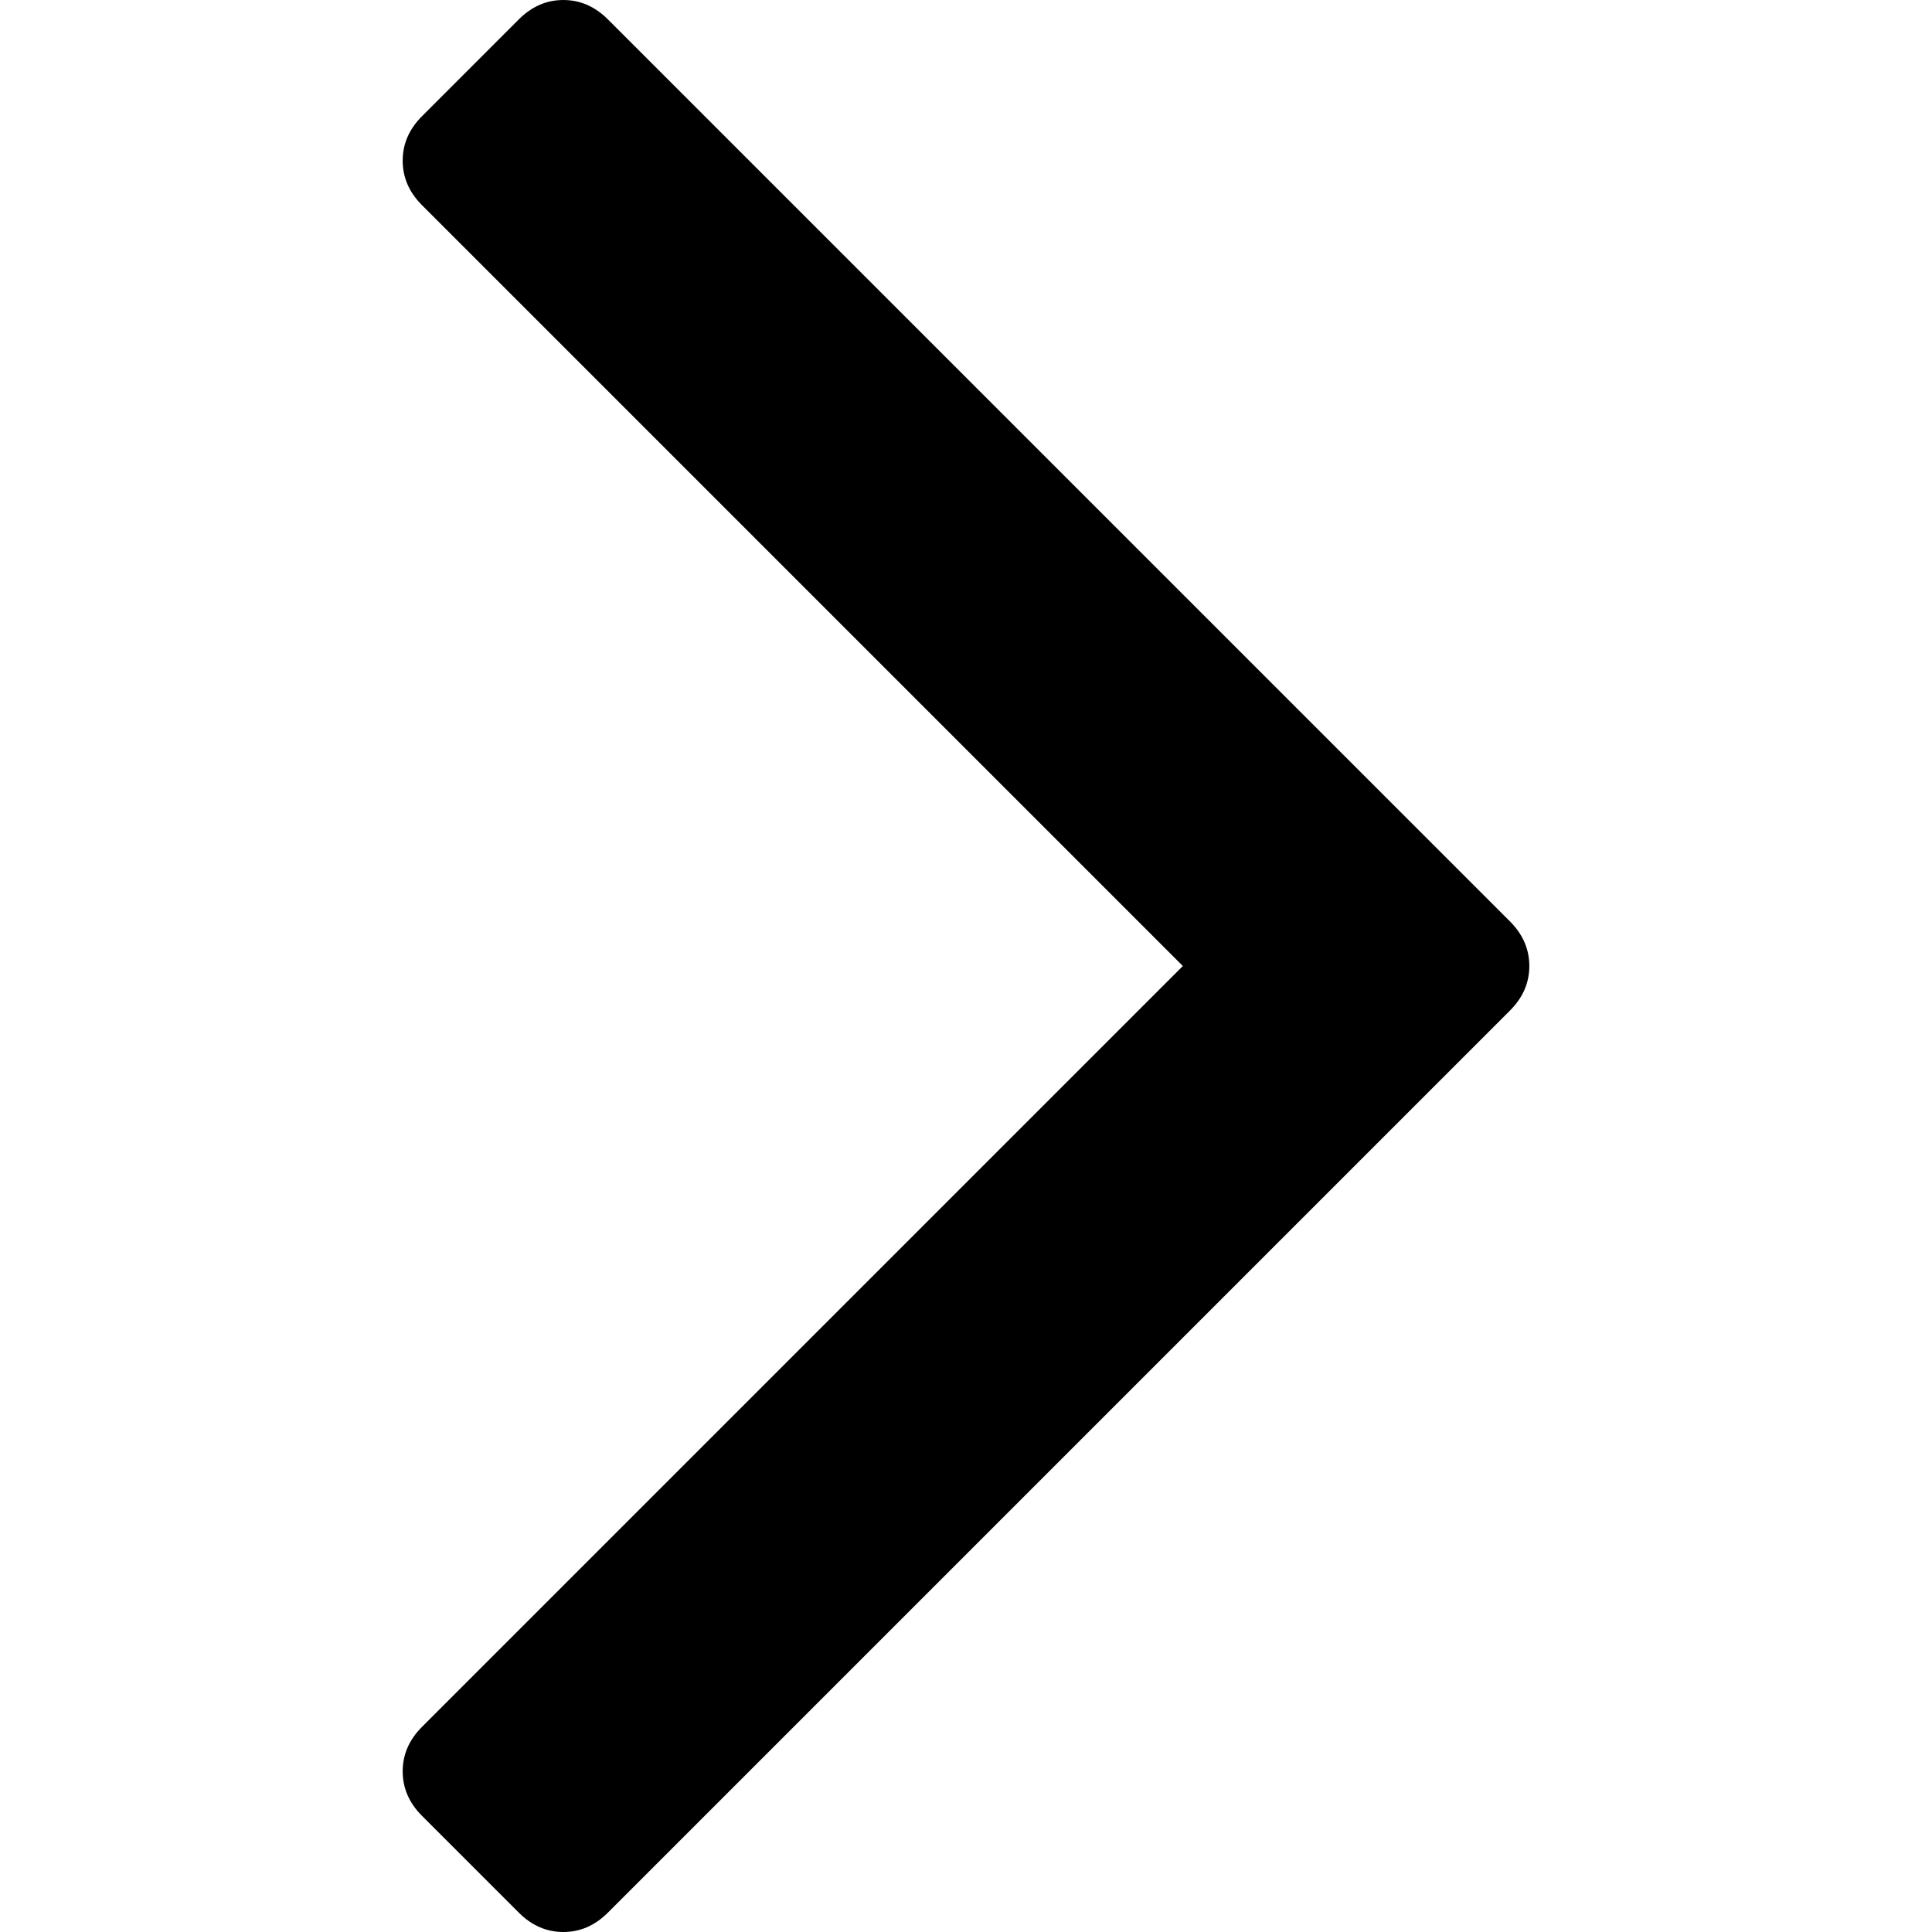
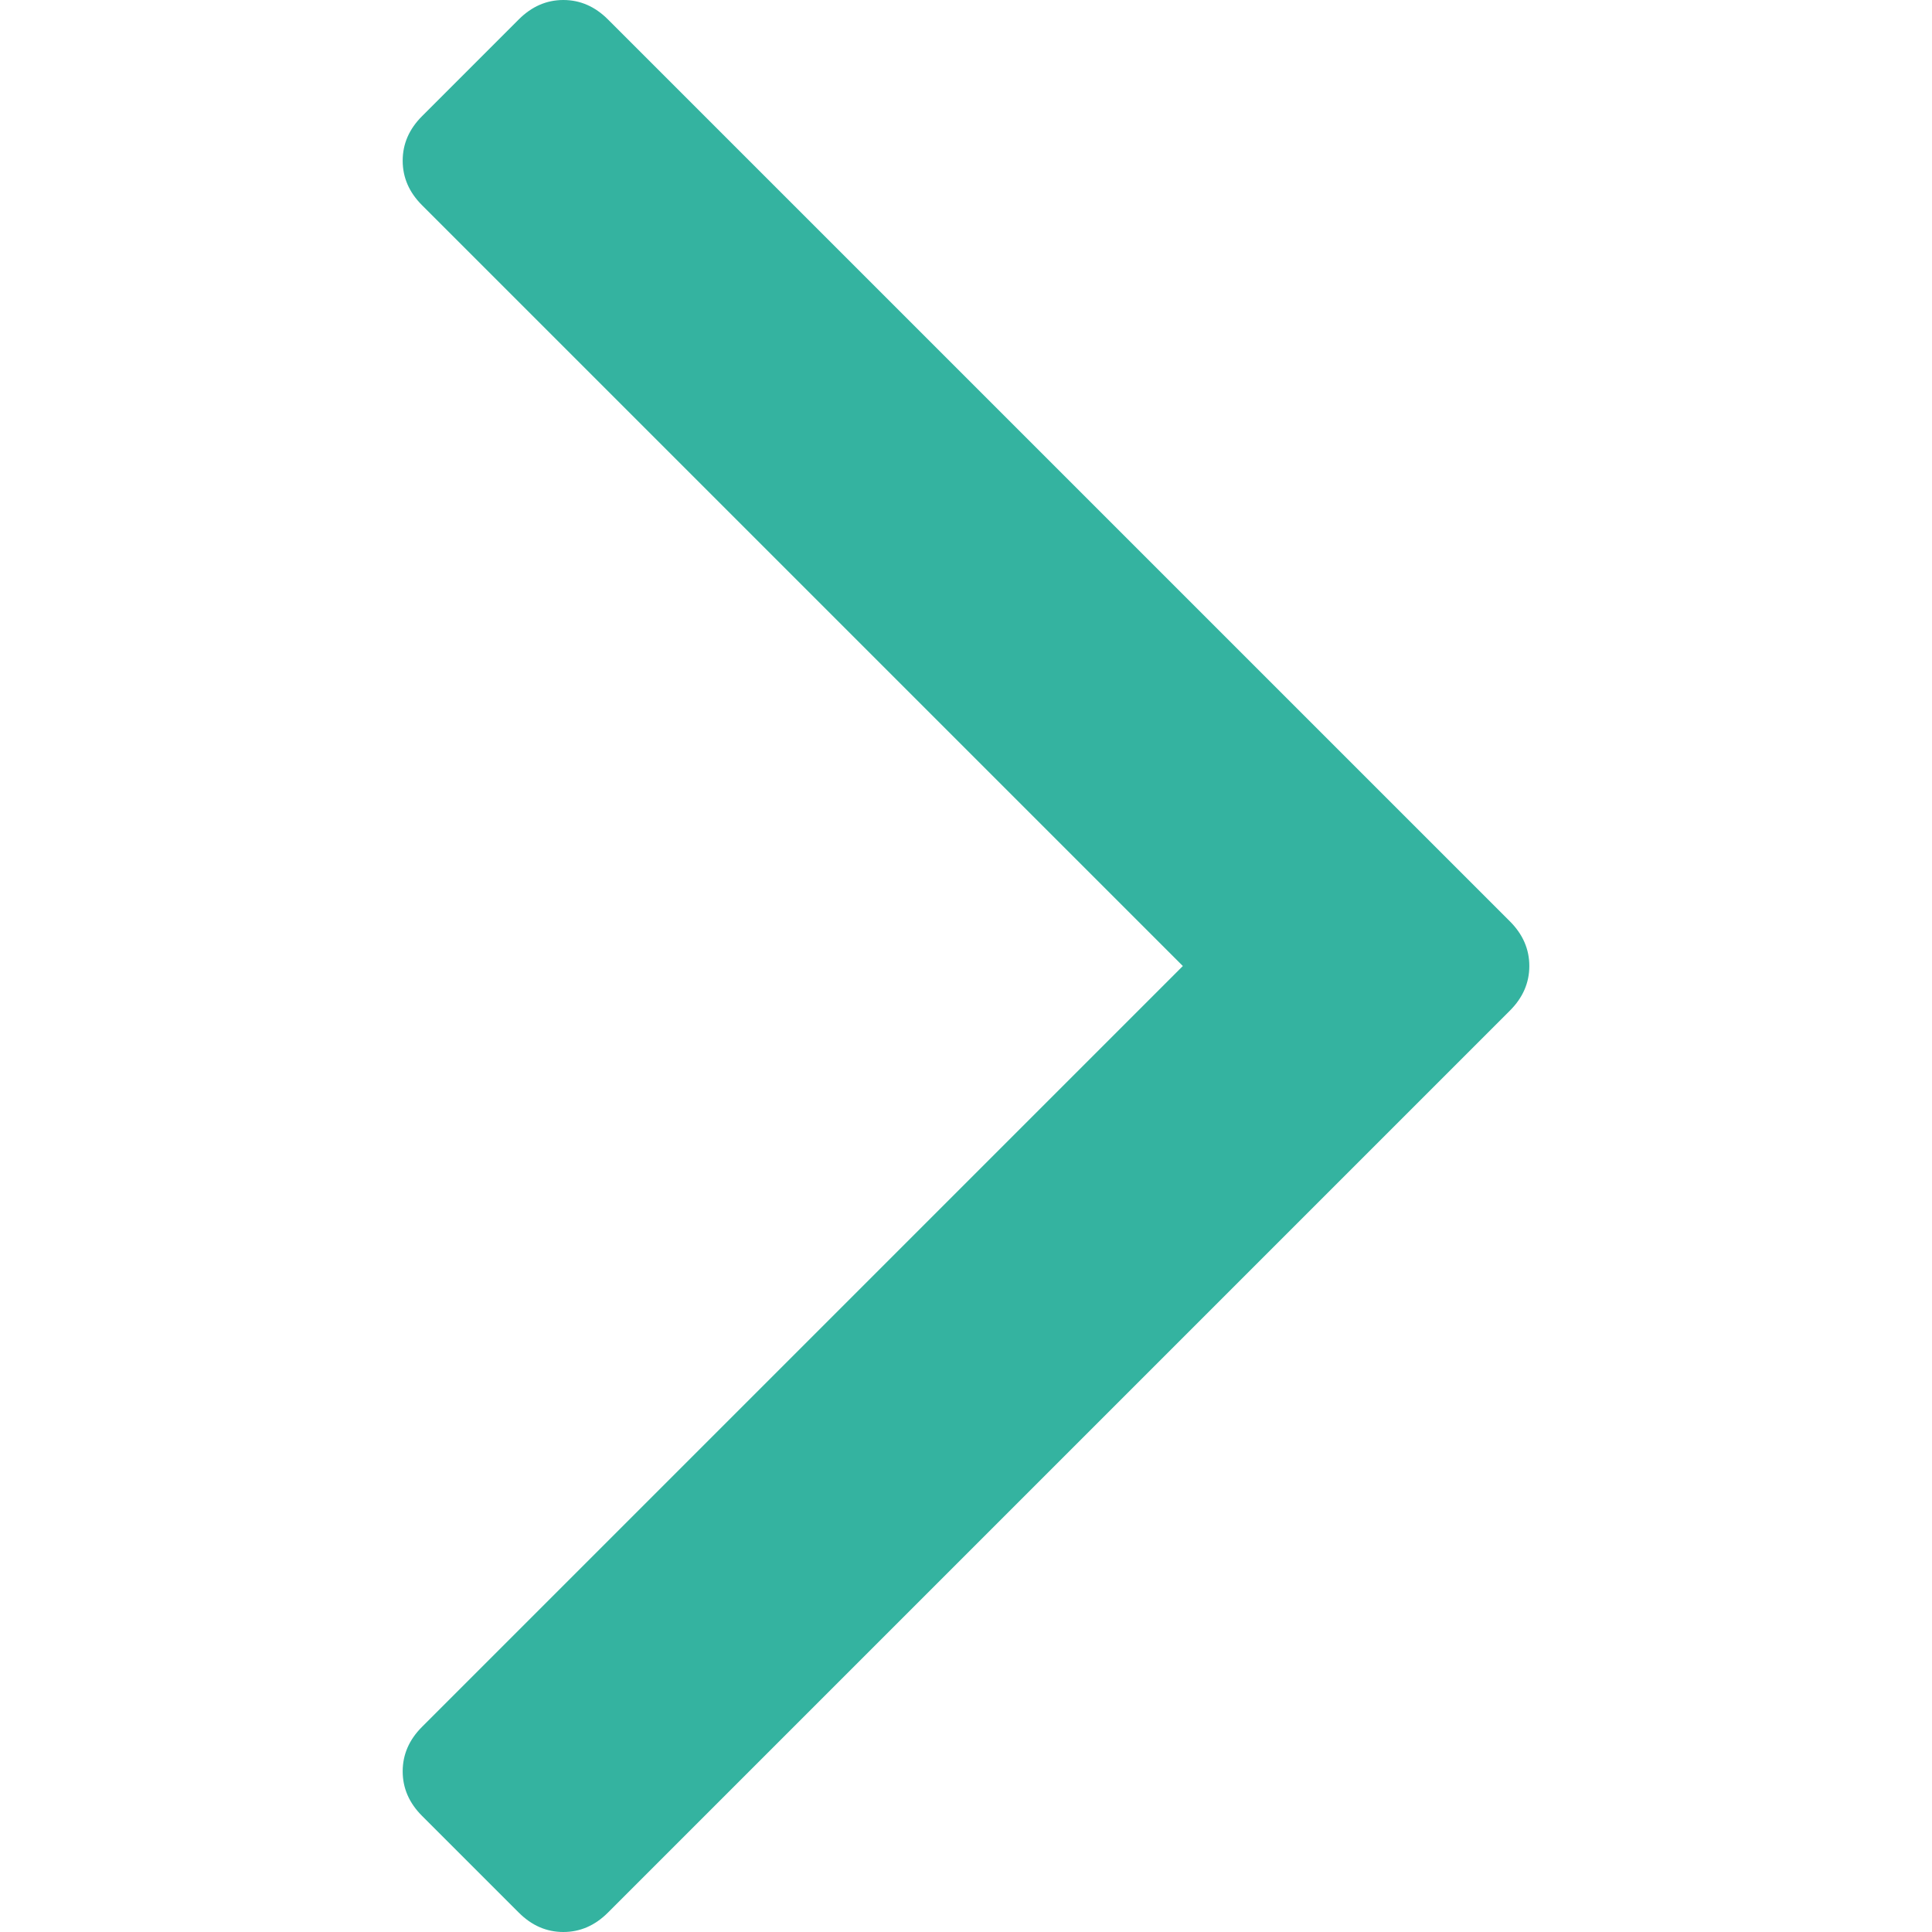
<svg xmlns="http://www.w3.org/2000/svg" version="1.1" id="Capa_1" x="0px" y="0px" width="284.935px" height="284.936px" viewBox="0 0 284.935 284.936" style="enable-background:new 0 0 284.935 284.936;" xml:space="preserve">
  <g>
-     <path d="M222.701,135.9L89.652,2.857C87.748,0.955,85.557,0,83.084,0c-2.474,0-4.664,0.955-6.567,2.857L62.244,17.133   c-1.906,1.903-2.855,4.089-2.855,6.567c0,2.478,0.949,4.664,2.855,6.567l112.204,112.204L62.244,254.677   c-1.906,1.903-2.855,4.093-2.855,6.564c0,2.477,0.949,4.667,2.855,6.57l14.274,14.271c1.903,1.905,4.093,2.854,6.567,2.854   c2.473,0,4.663-0.951,6.567-2.854l133.042-133.044c1.902-1.902,2.854-4.093,2.854-6.567S224.603,137.807,222.701,135.9z" />
+     <path d="M222.701,135.9L89.652,2.857C87.748,0.955,85.557,0,83.084,0c-2.474,0-4.664,0.955-6.567,2.857L62.244,17.133   c-1.906,1.903-2.855,4.089-2.855,6.567c0,2.478,0.949,4.664,2.855,6.567l112.204,112.204L62.244,254.677   c-1.906,1.903-2.855,4.093-2.855,6.564c0,2.477,0.949,4.667,2.855,6.57l14.274,14.271c1.903,1.905,4.093,2.854,6.567,2.854   c2.473,0,4.663-0.951,6.567-2.854l133.042-133.044c1.902-1.902,2.854-4.093,2.854-6.567S224.603,137.807,222.701,135.9z" fill="#34b3a0" />
  </g>
  <g>
</g>
  <g>
</g>
  <g>
</g>
  <g>
</g>
  <g>
</g>
  <g>
</g>
  <g>
</g>
  <g>
</g>
  <g>
</g>
  <g>
</g>
  <g>
</g>
  <g>
</g>
  <g>
</g>
  <g>
</g>
  <g>
</g>
</svg>
